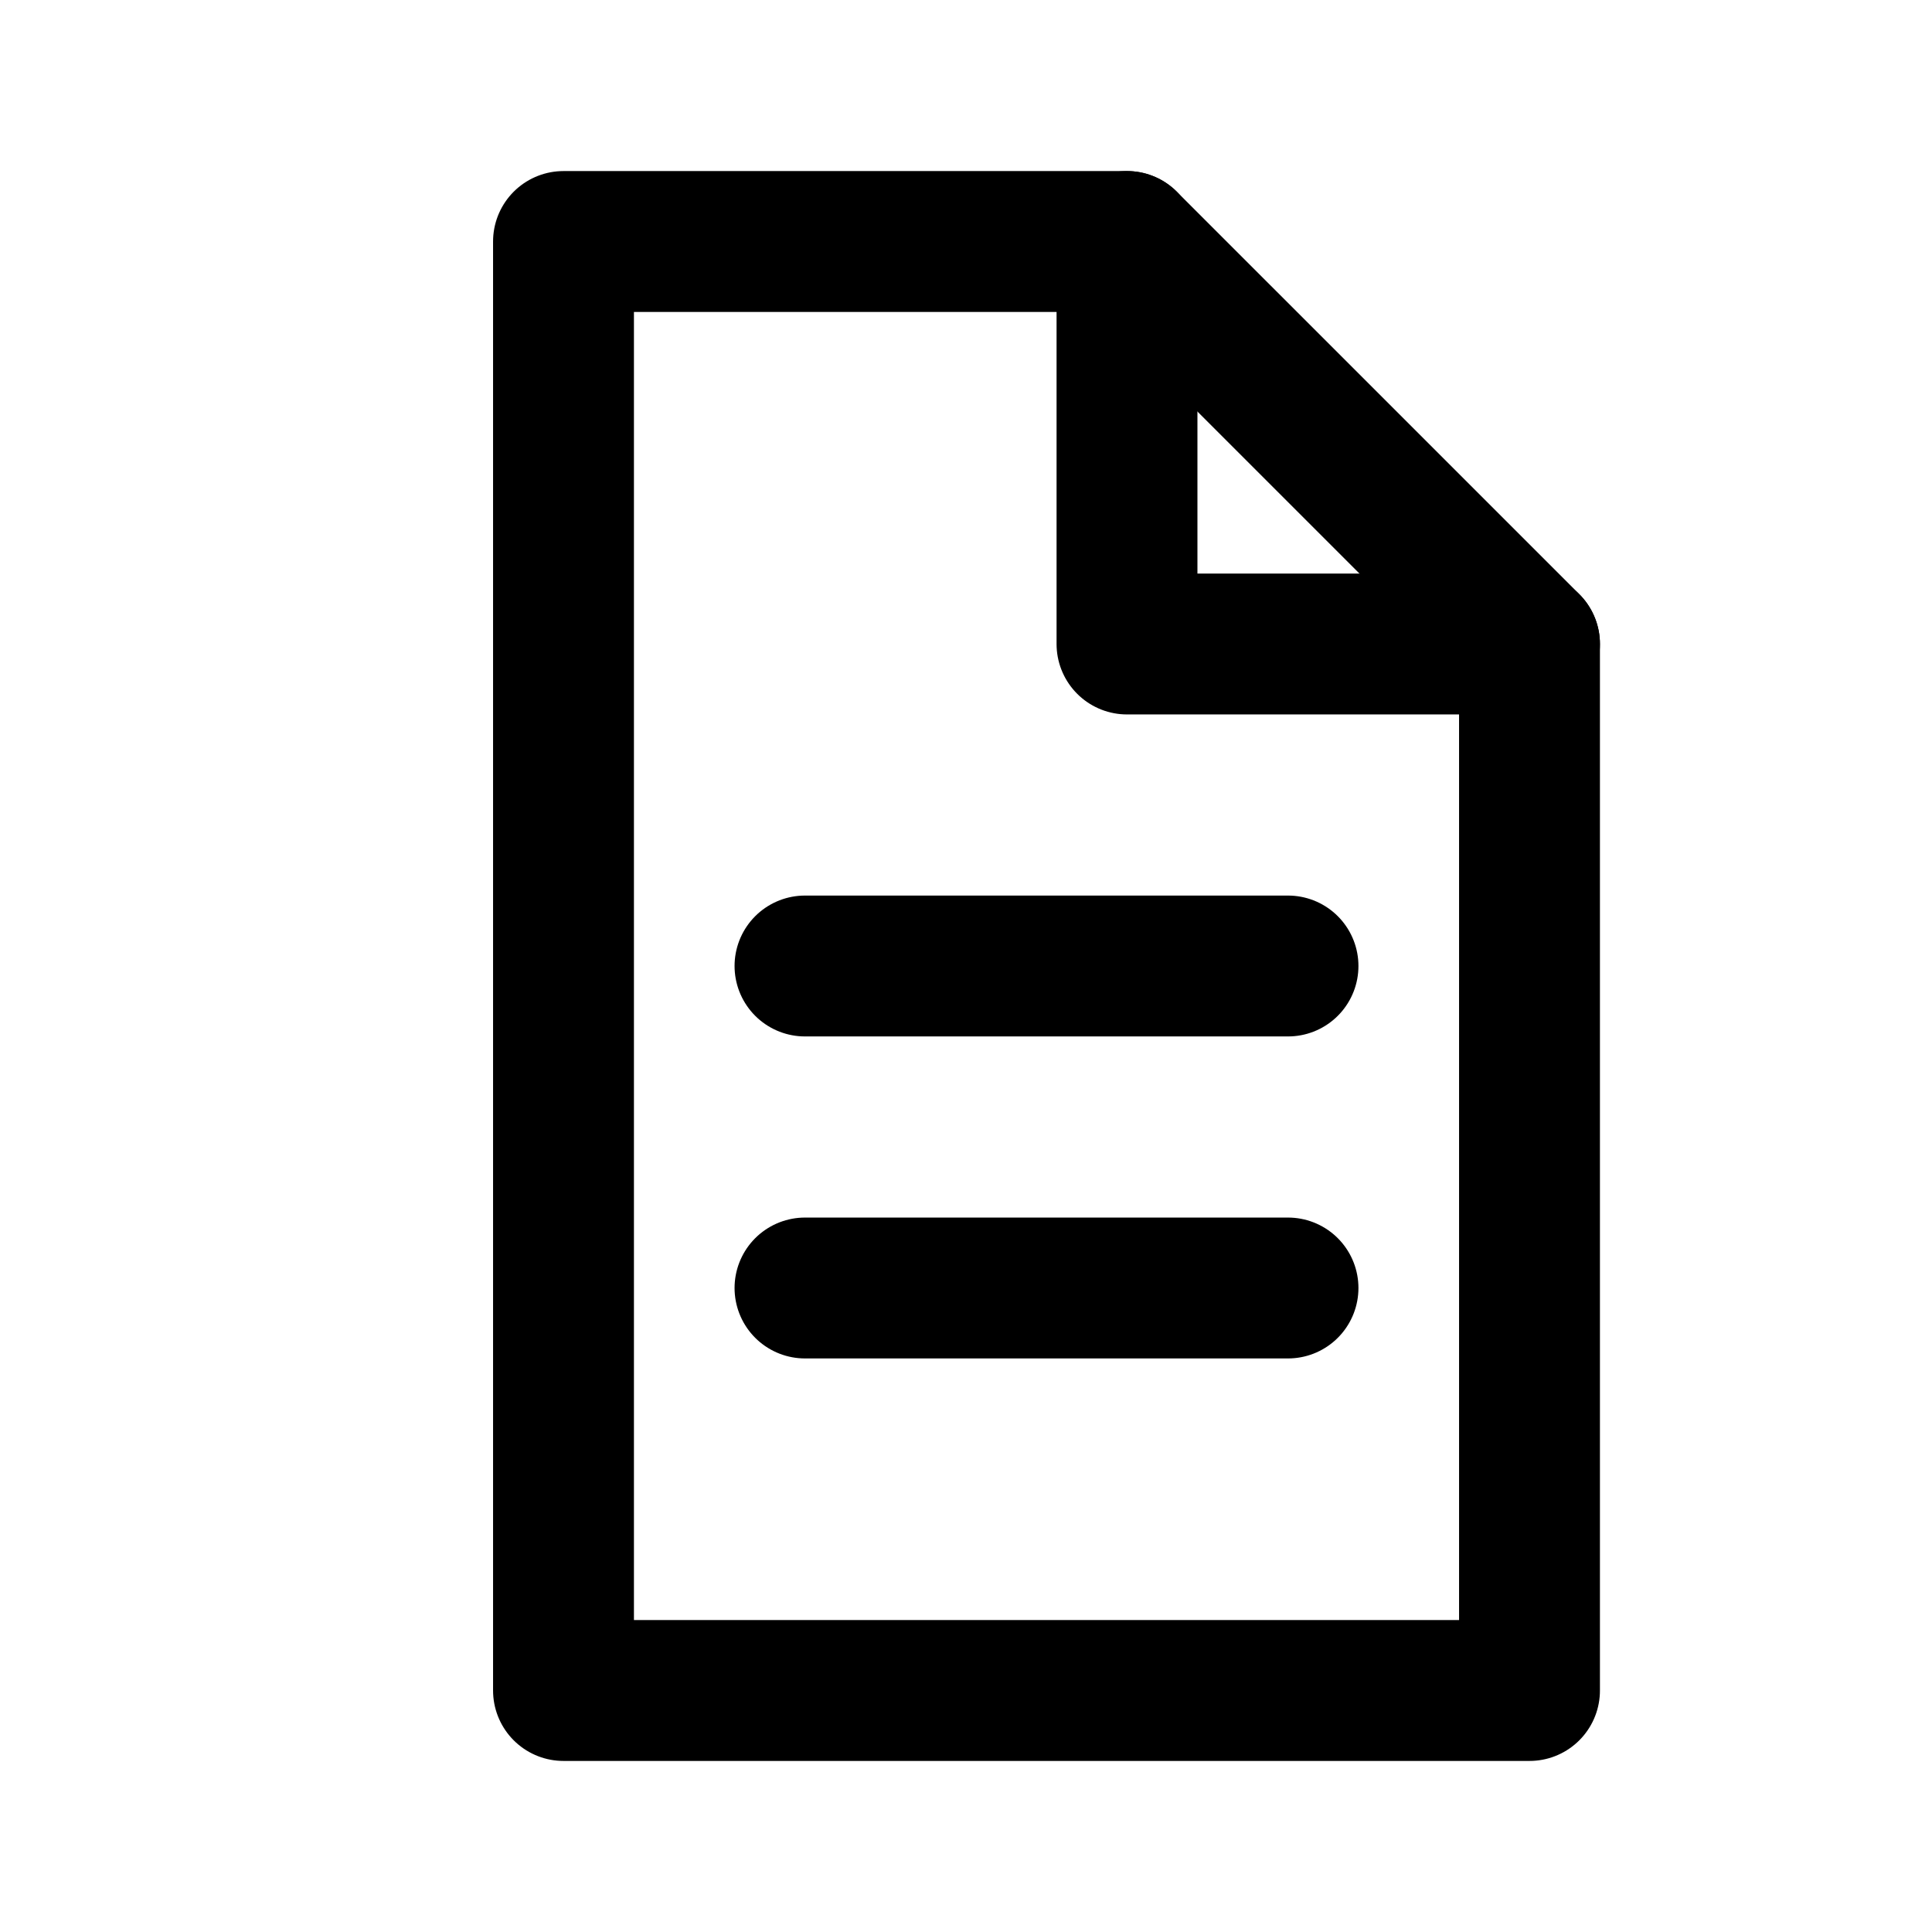
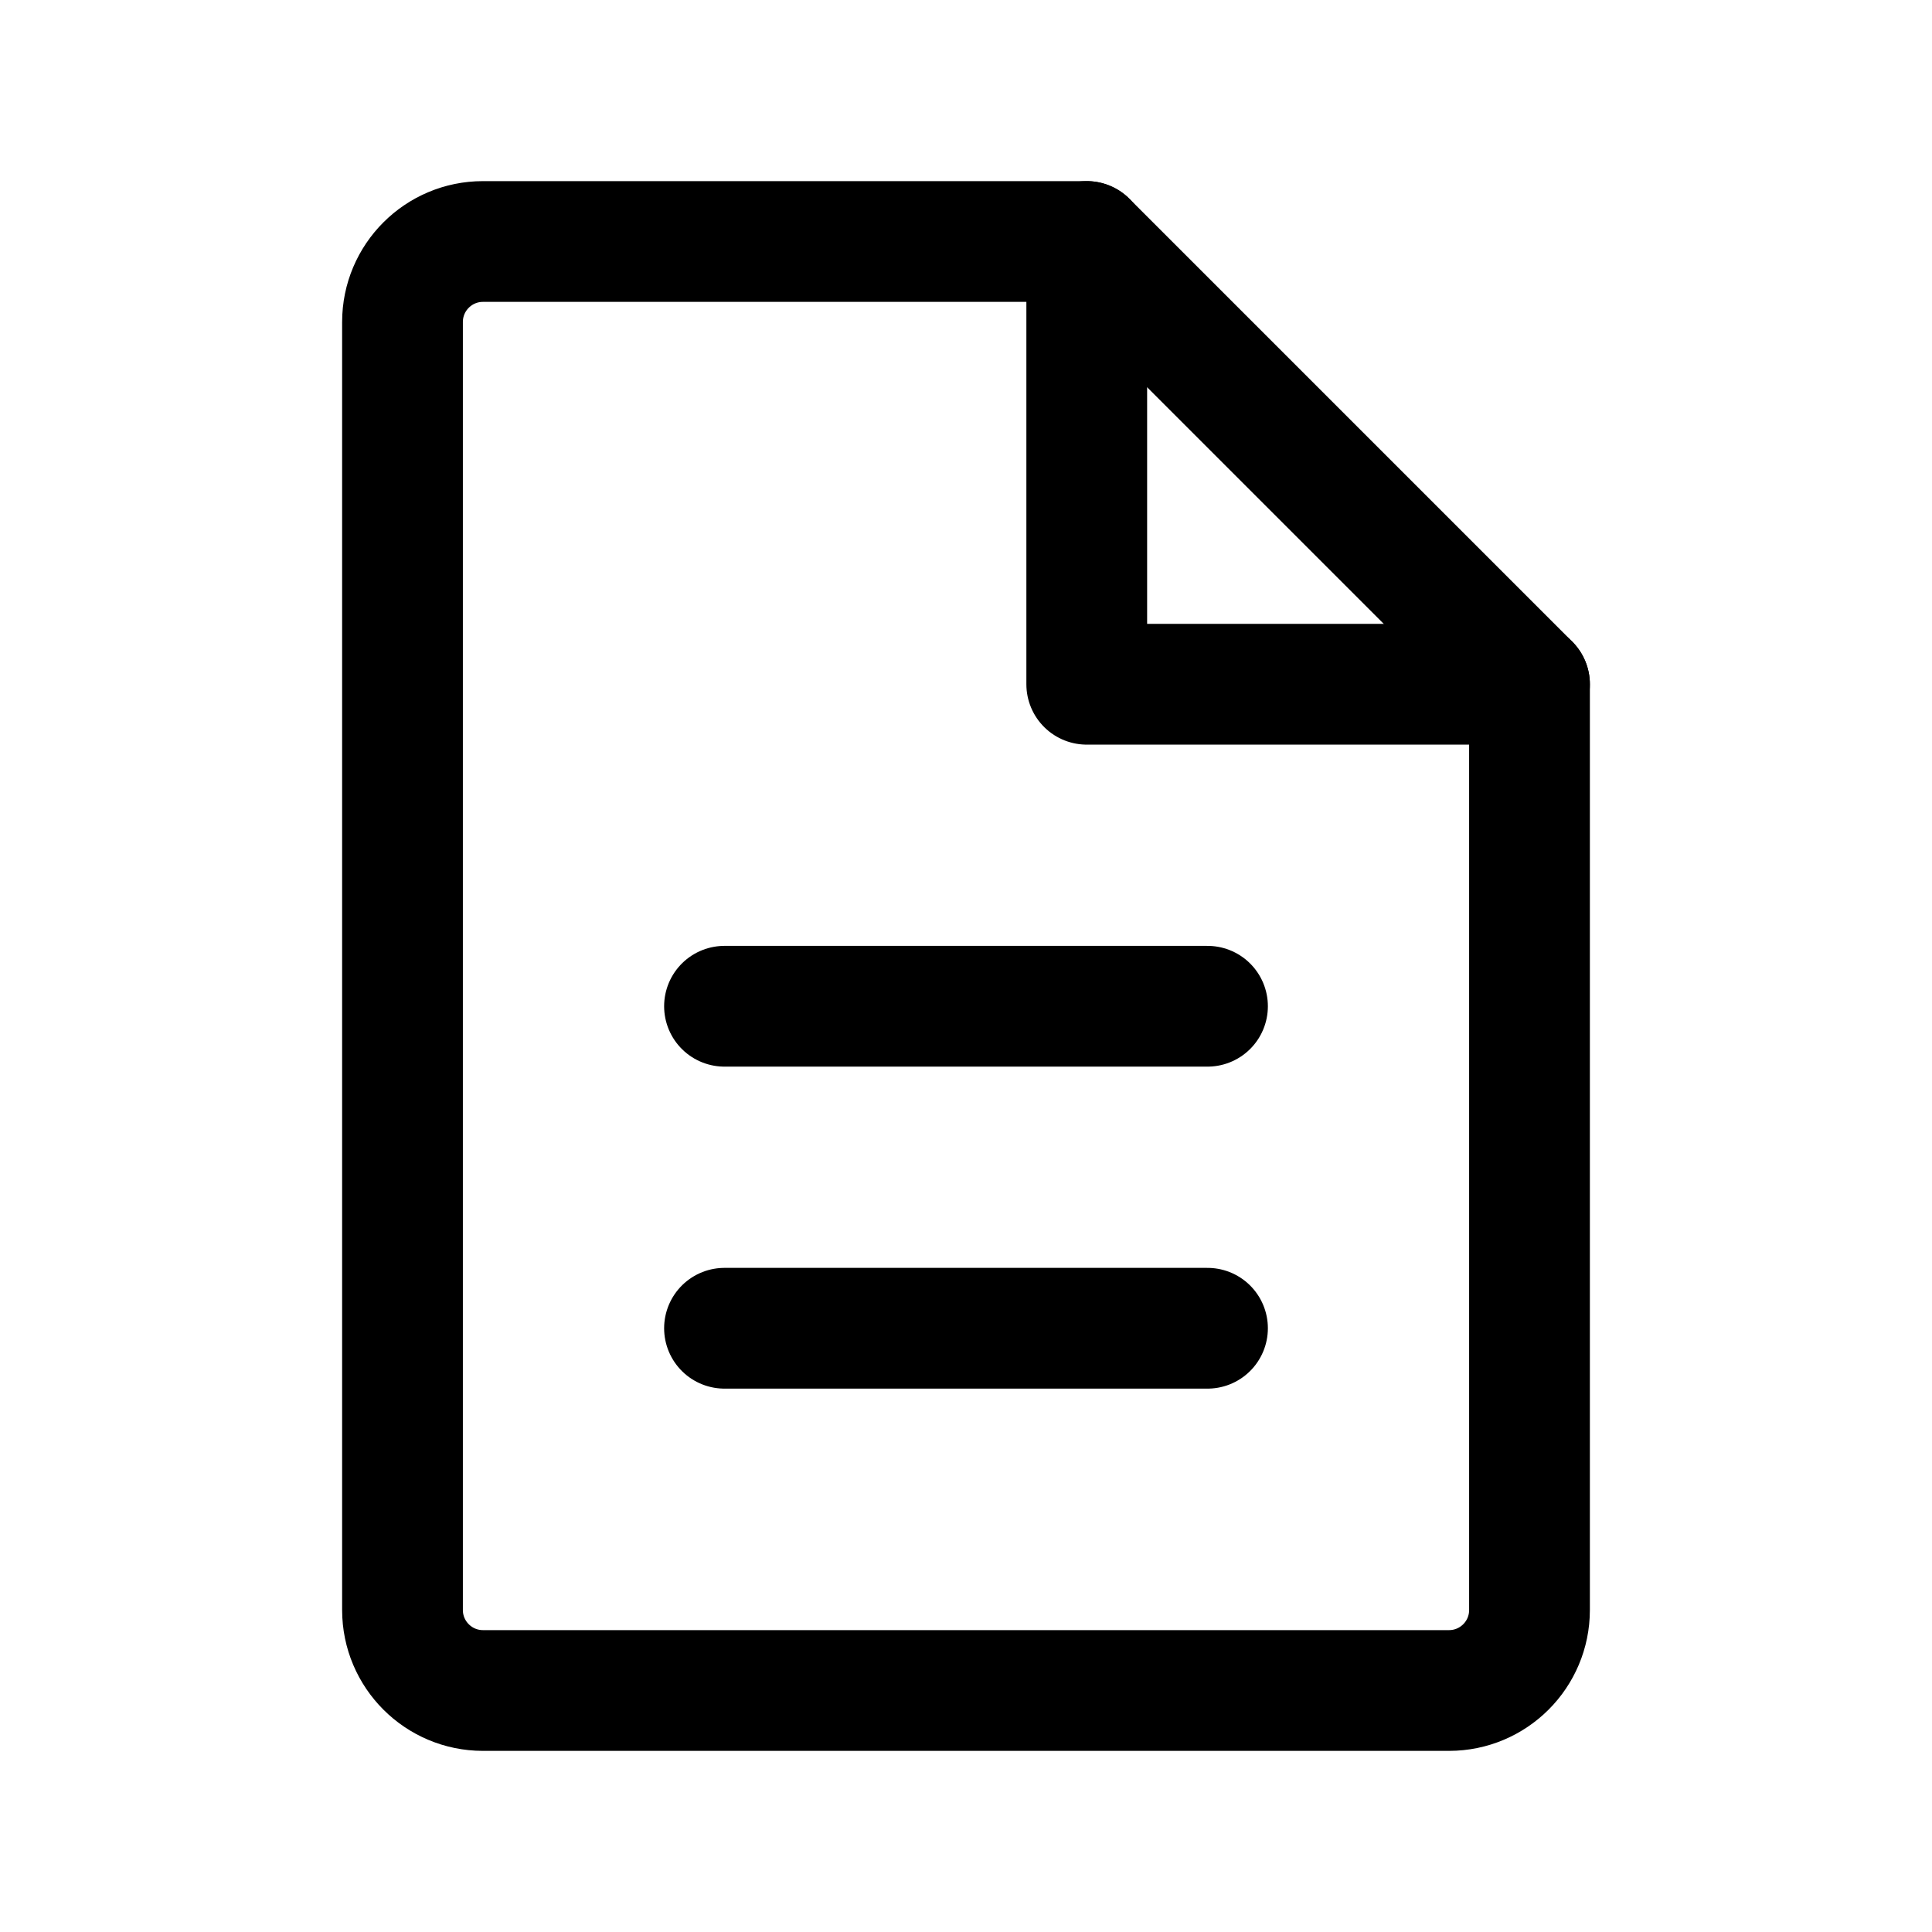
- <svg xmlns="http://www.w3.org/2000/svg" viewBox="0 0 24 24" fill="none" stroke="currentColor" stroke-width="1.75" stroke-linecap="round" stroke-linejoin="round">
-   <path d="M7 3h7l5 5v13H7z" />
-   <path d="M14 3v5h5" />
-   <path d="M10 12h6M10 16h6" />
+ <svg xmlns="http://www.w3.org/2000/svg" viewBox="0 0 24 24" fill="none" stroke="currentColor" stroke-width="1.5" stroke-linecap="round" stroke-linejoin="round">
+   <path d="M6 3h7.5L19 8.5V20a1 1 0 0 1-1 1H6a1 1 0 0 1-1-1V4a1 1 0 0 1 1-1Z" />
+   <path d="M13.5 3v5.5H19" />
+   <path d="M9 12.5h6M9 16.5h6" />
</svg>
